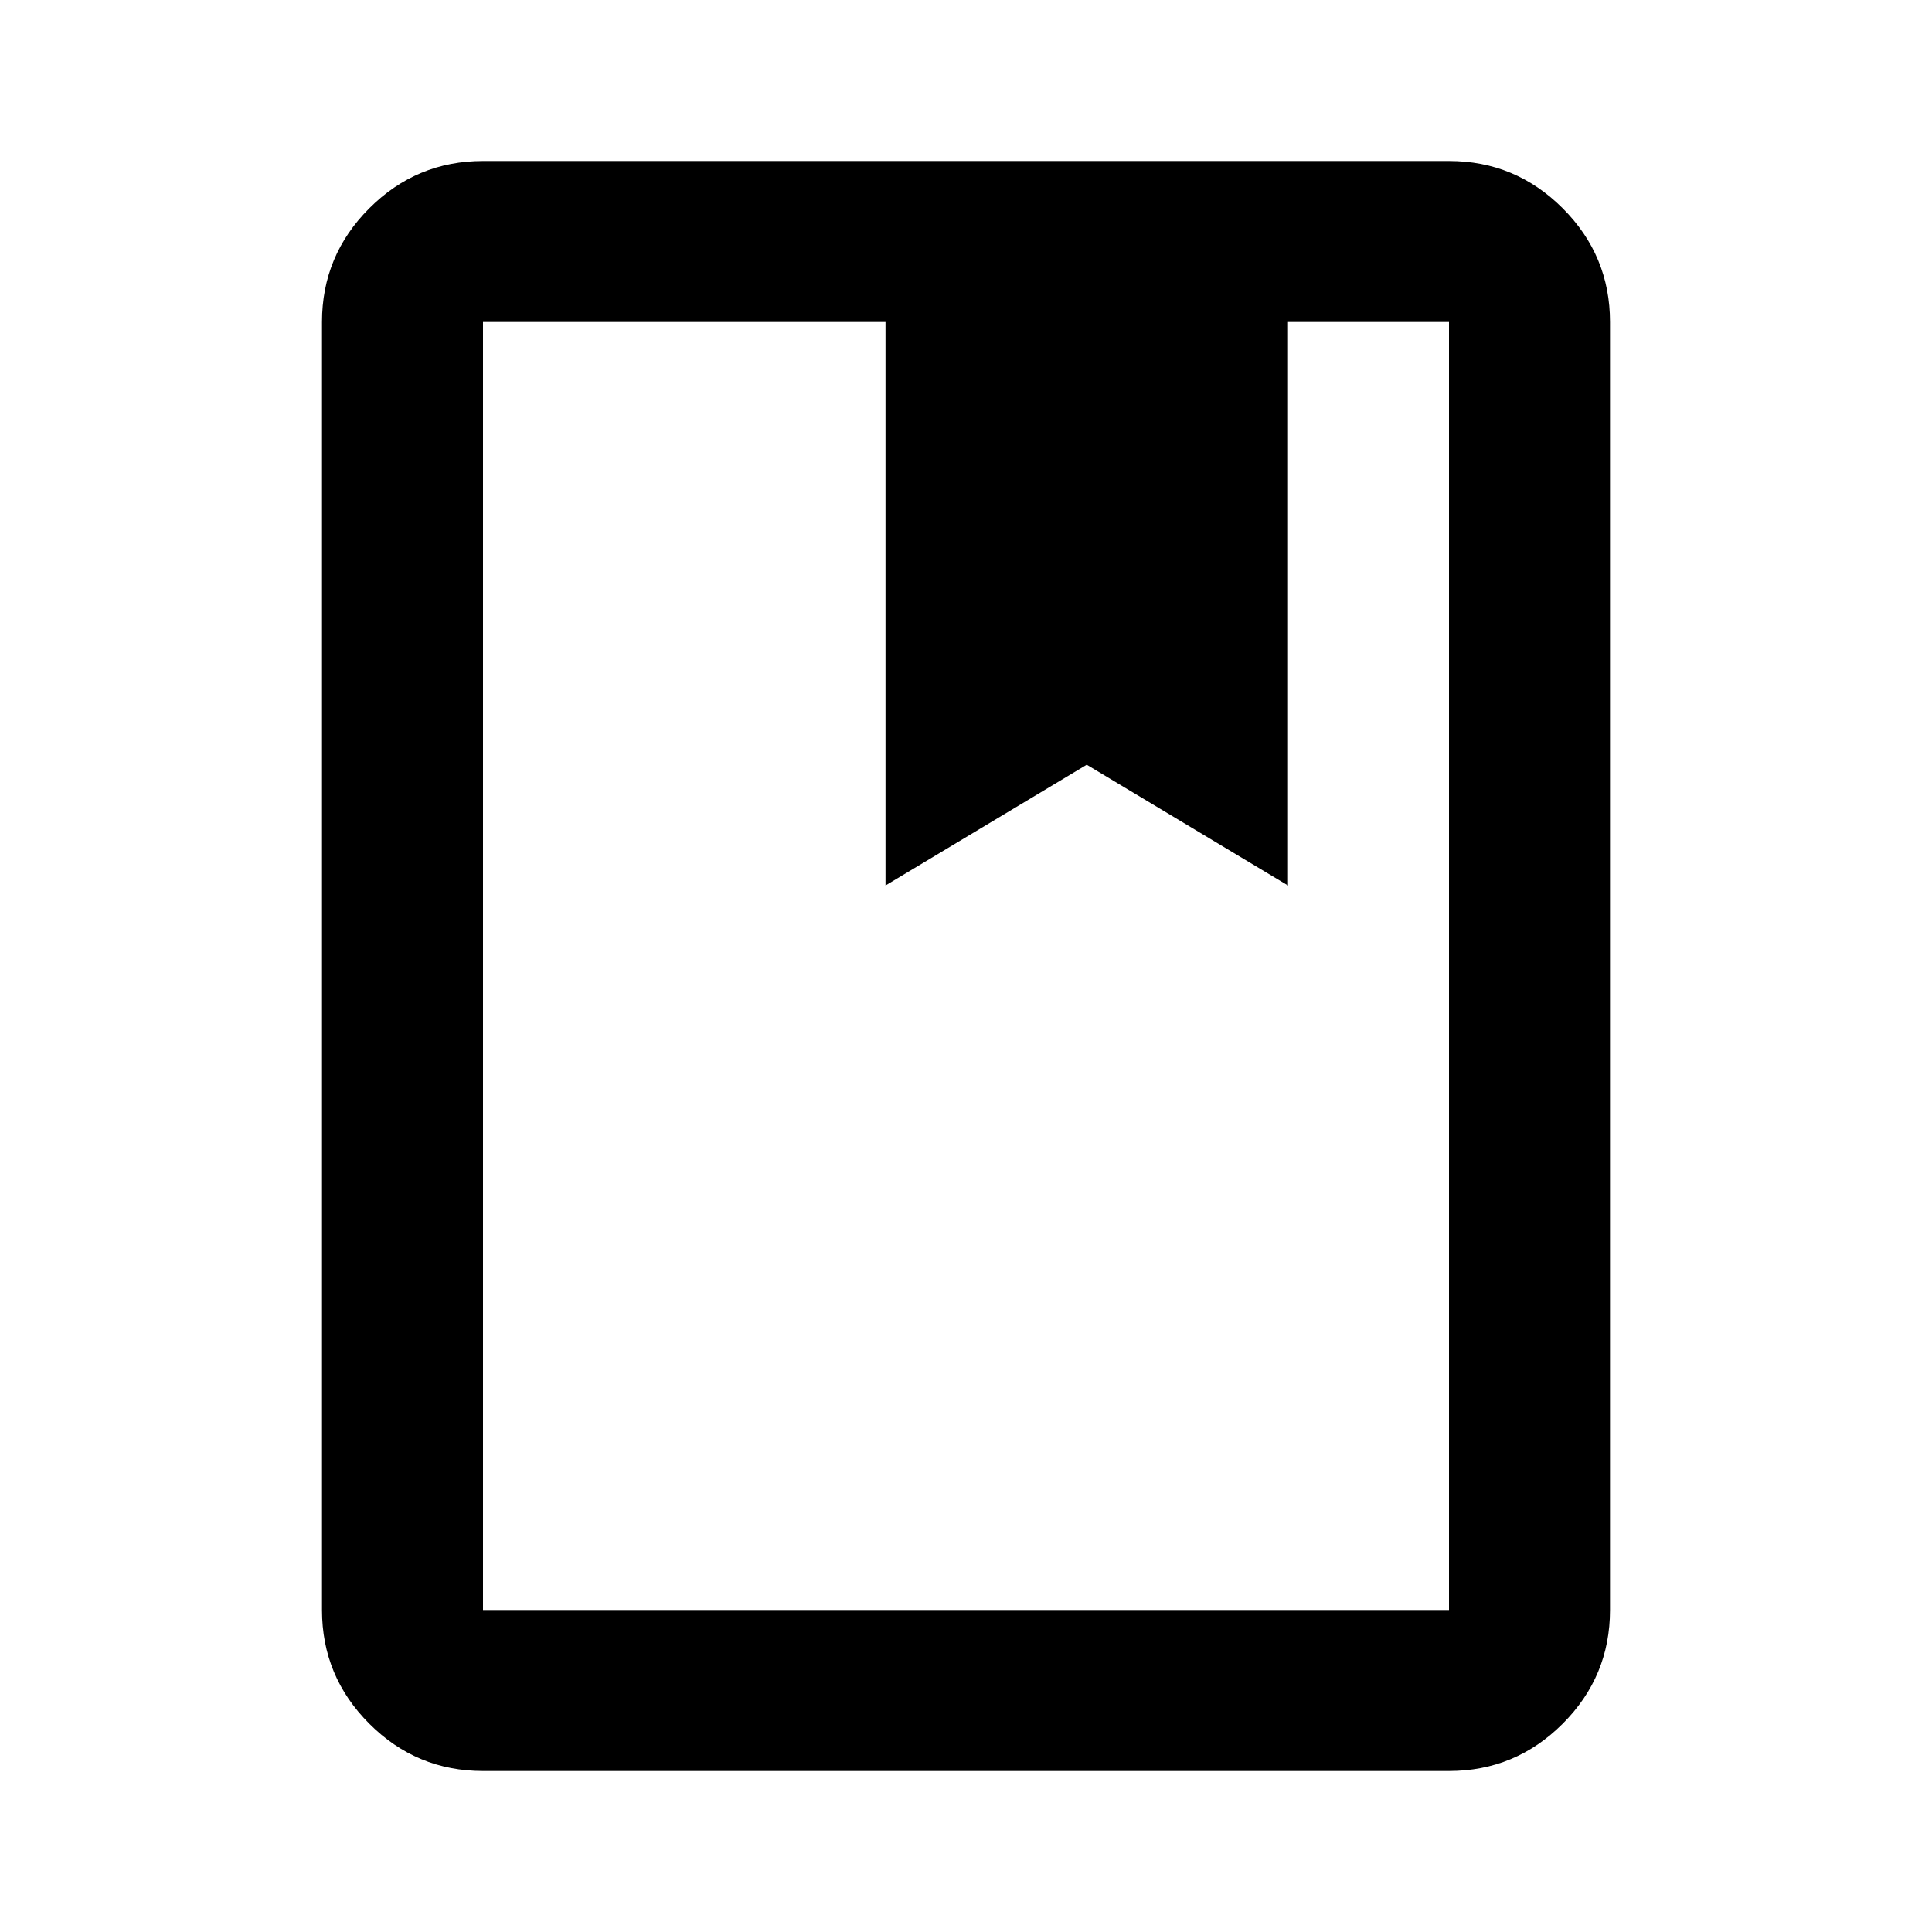
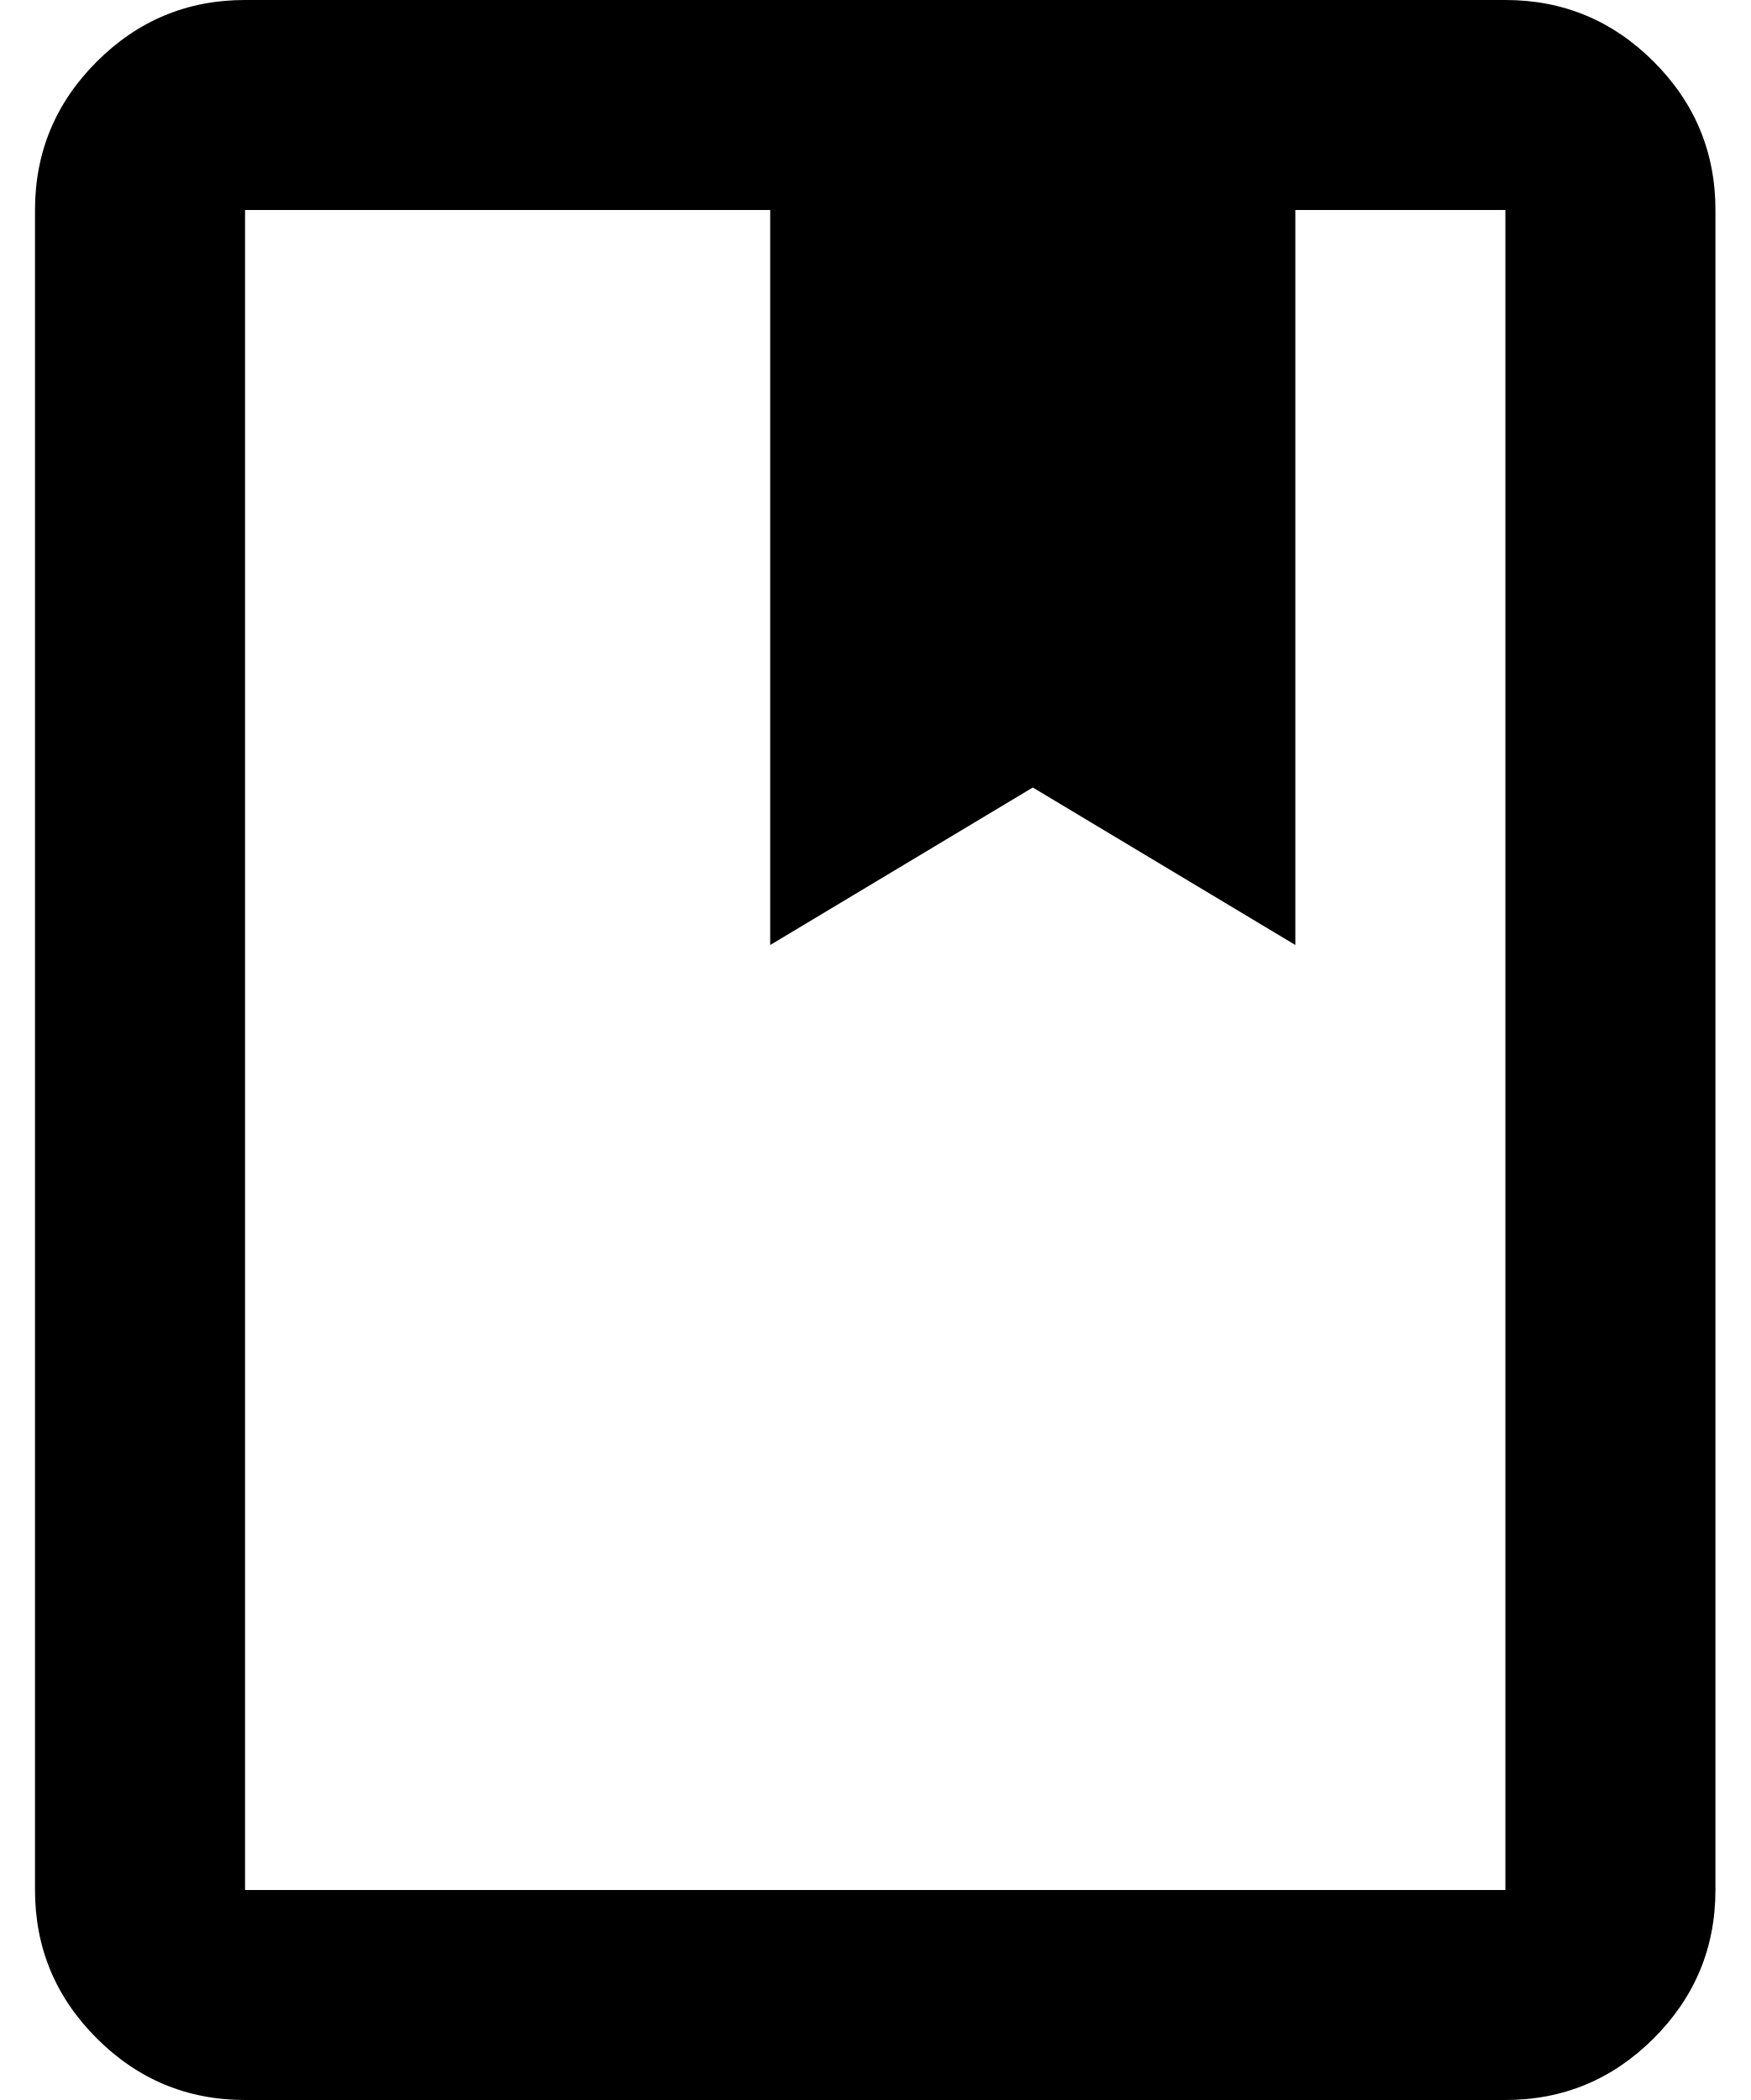
- <svg xmlns="http://www.w3.org/2000/svg" height="24" viewBox="0 -960 960 960" width="24">
-   <path d="M240-80q-33 0-56.5-23.5T160-160v-640q0-33 23.5-56.5T240-880h480q33 0 56.5 23.5T800-800v640q0 33-23.5 56.5T720-80H240Zm0-80h480v-640h-80v280l-100-60-100 60v-280H240v640Zm0 0v-640 640Zm200-360 100-60 100 60-100-60-100 60Z" />
+ <svg xmlns="http://www.w3.org/2000/svg" width="20" height="24" viewBox="0 0 20 24">
+   <path id="book-icon" d="M2.8 24C2.14 24 1.575 23.765 1.105 23.295C0.635 22.825 0.4 22.26 0.4 21.6V2.4C0.4 1.74 0.635 1.175 1.105 0.705C1.575 0.235 2.14 0 2.8 0H17.2C17.86 0 18.425 0.235 18.895 0.705C19.365 1.175 19.6 1.74 19.6 2.4V21.6C19.6 22.26 19.365 22.825 18.895 23.295C18.425 23.765 17.86 24 17.2 24H2.8ZM2.8 21.6H17.2V2.4H14.8V10.8L11.8 9L8.8 10.8V2.4H2.8V21.6Z" />
</svg>
